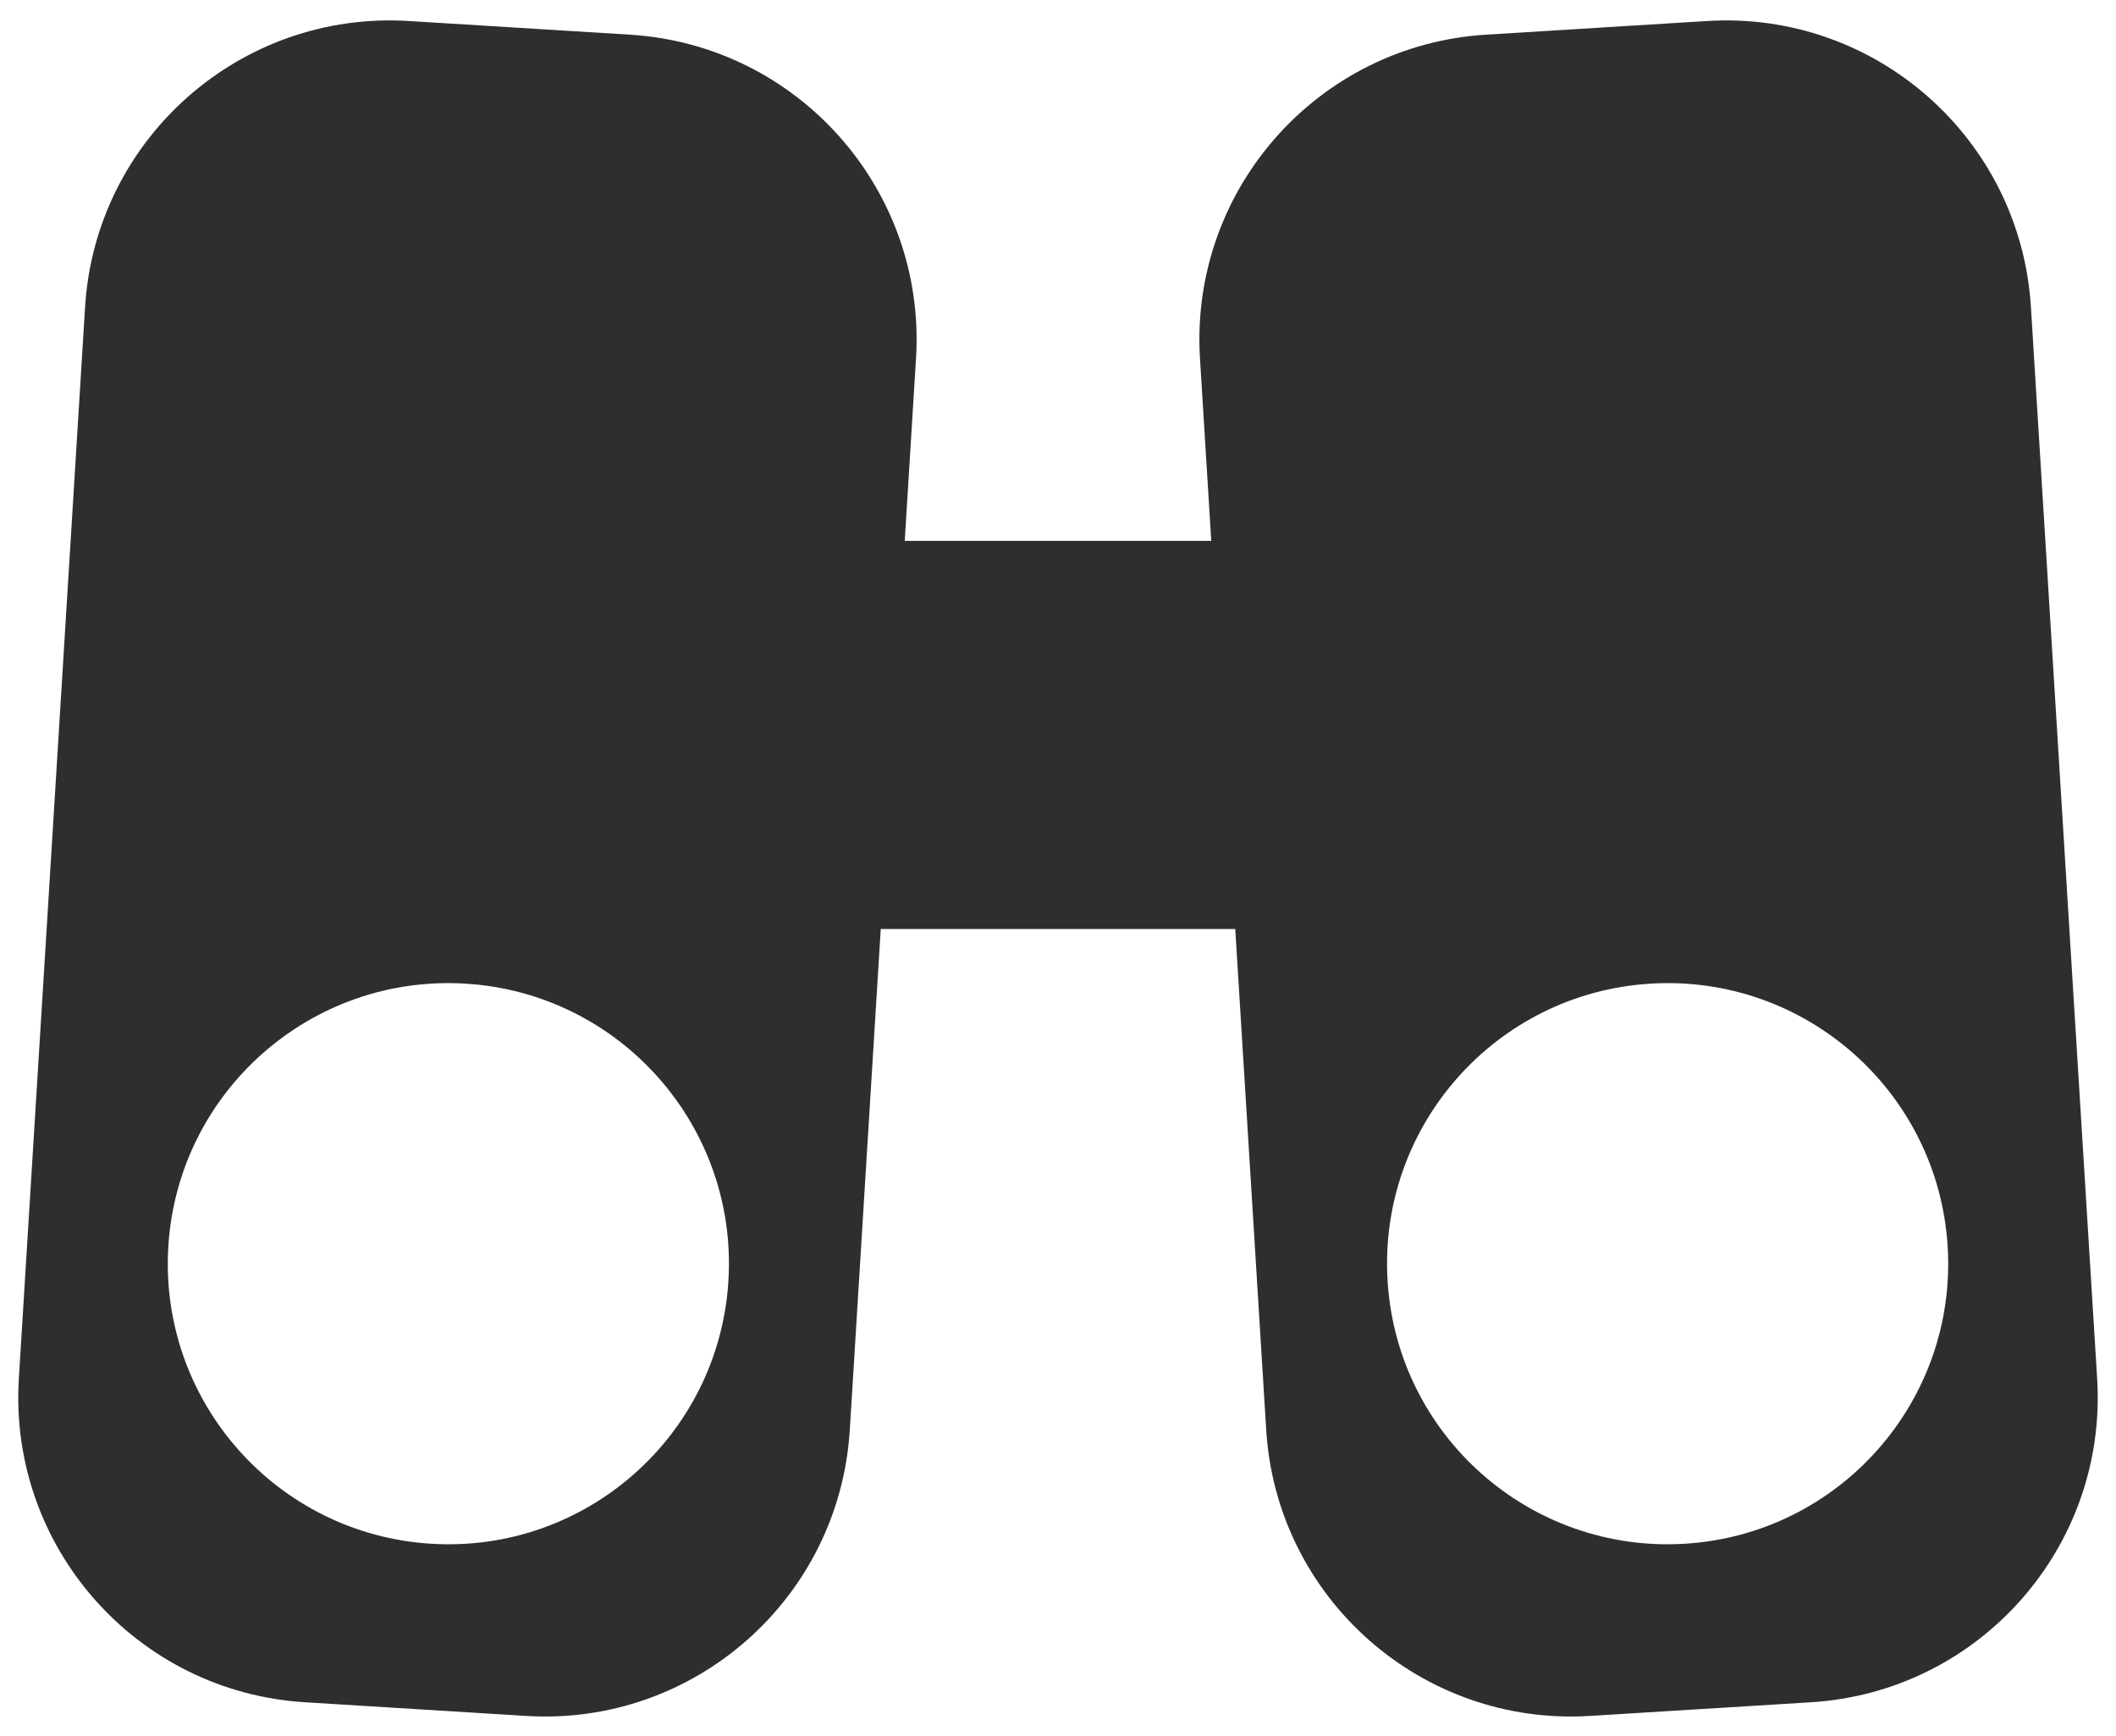
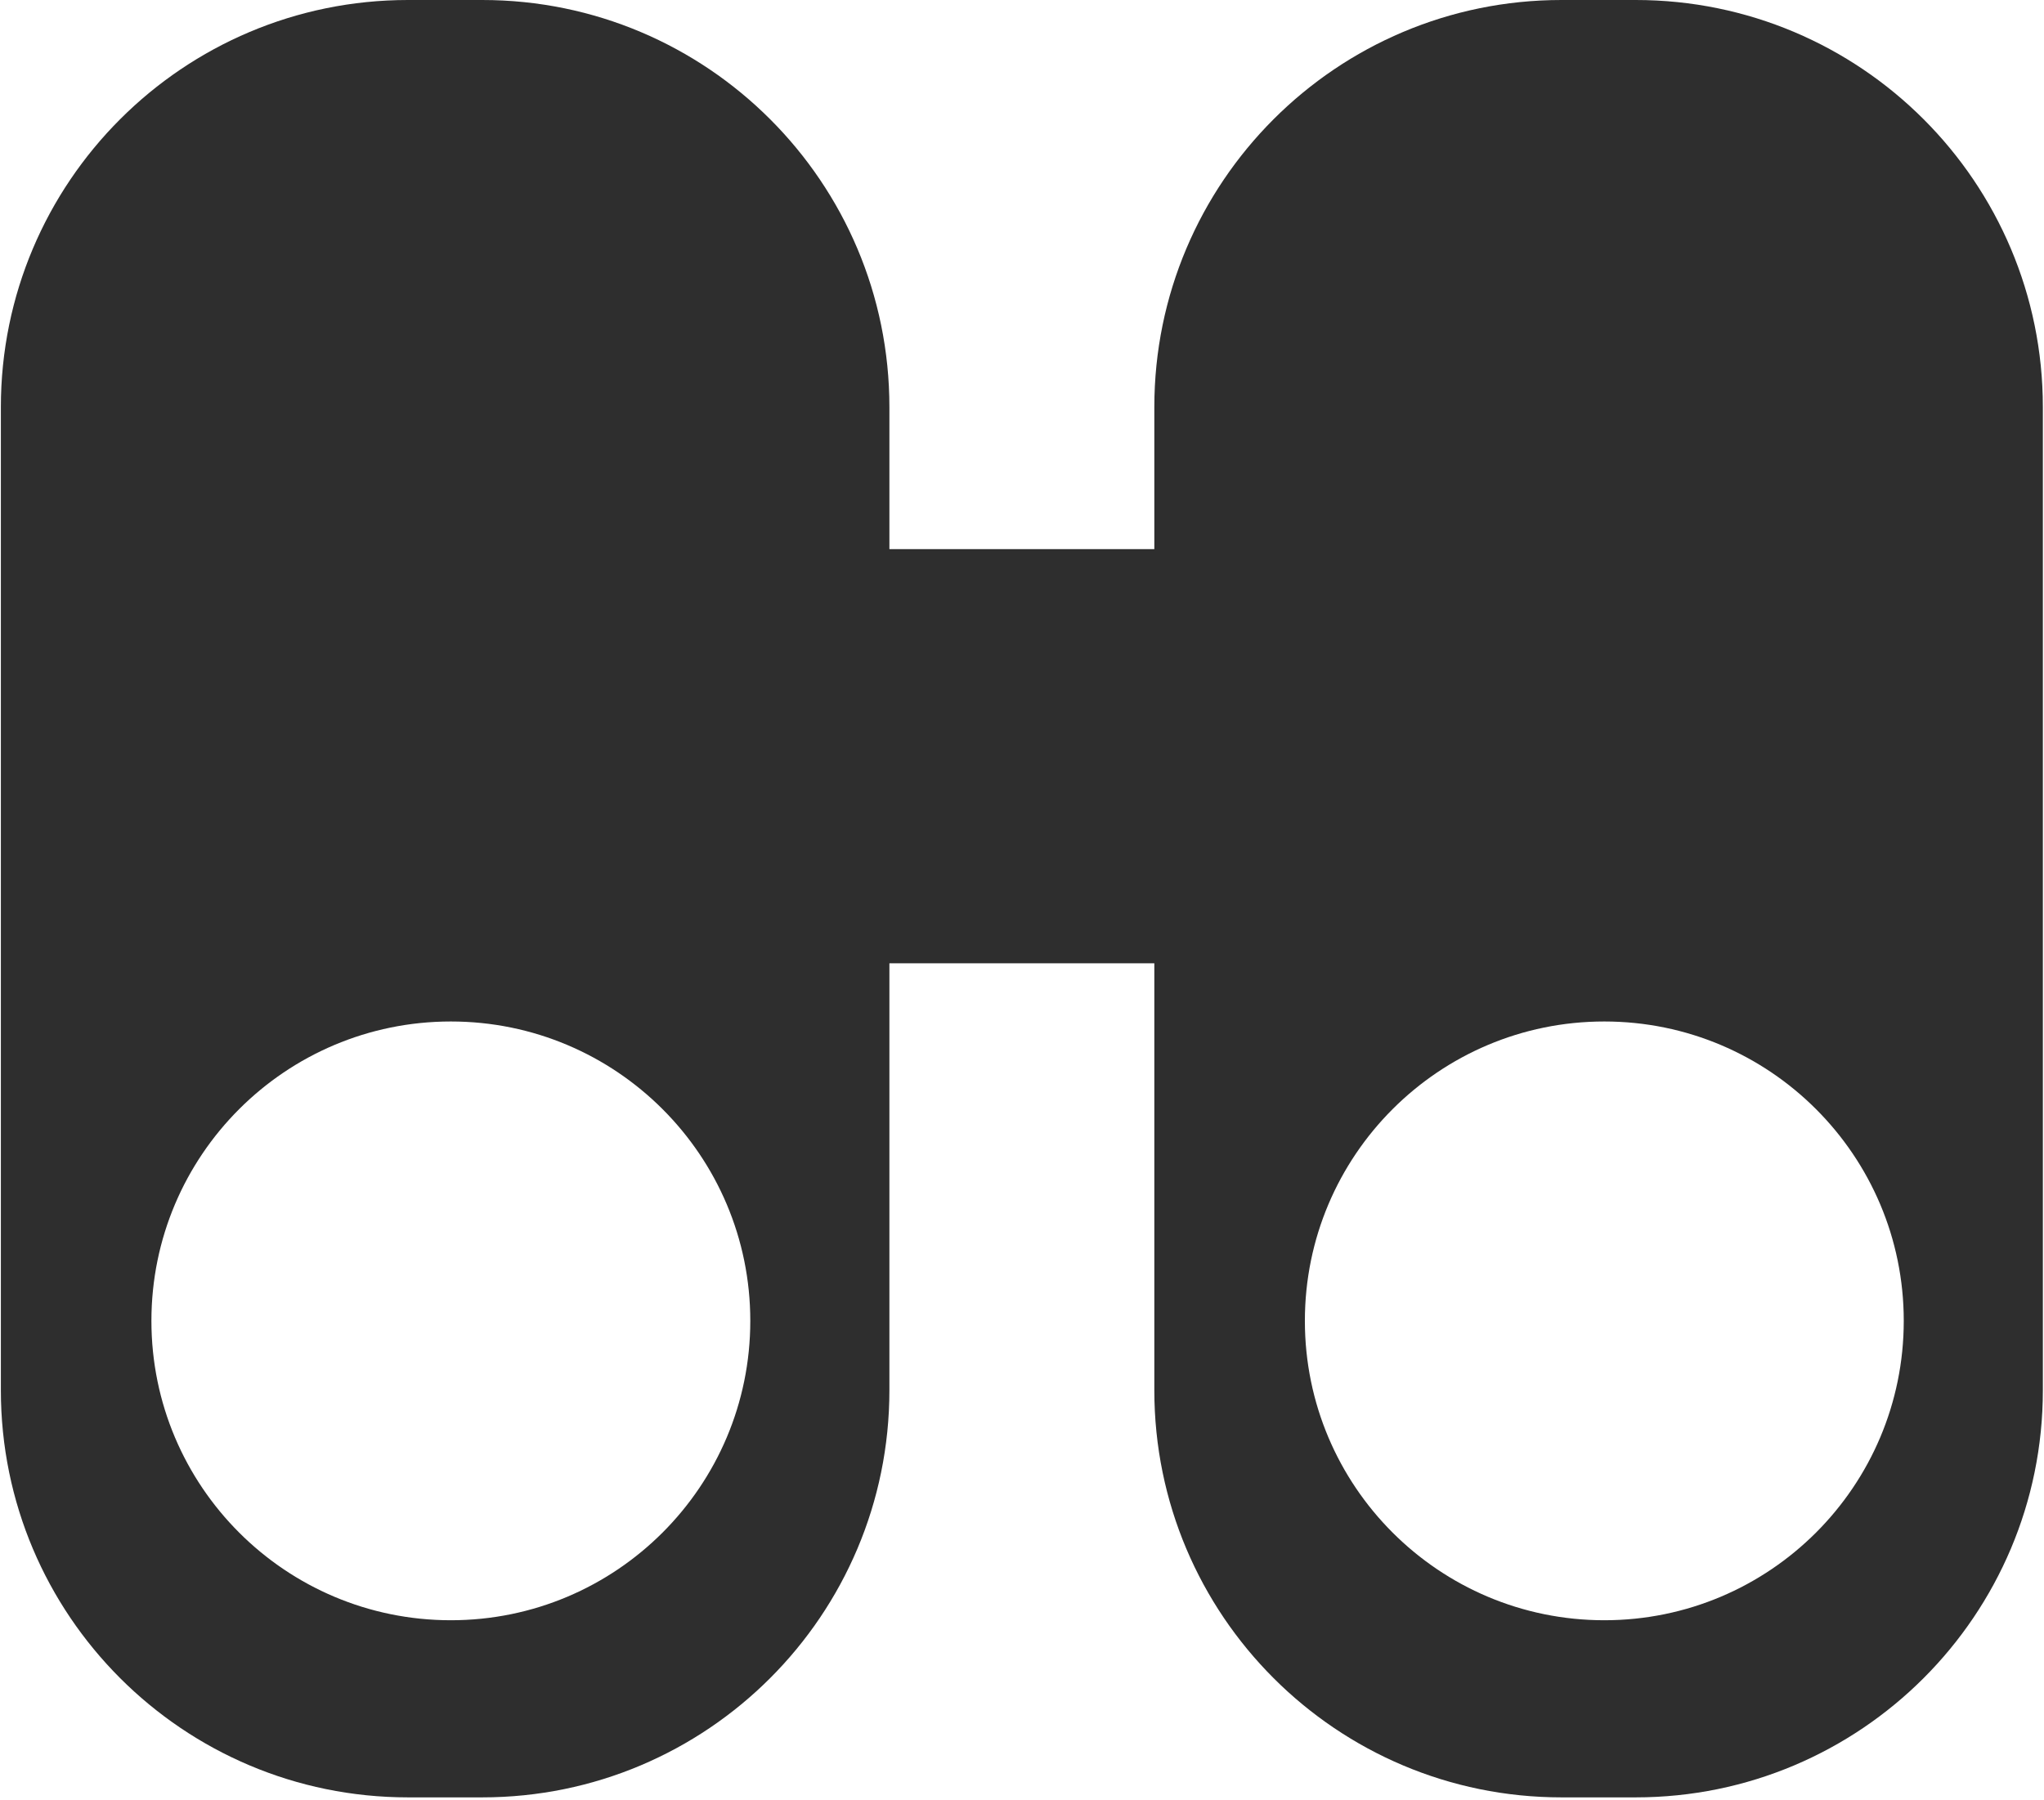
- <svg xmlns="http://www.w3.org/2000/svg" width="762" height="625" viewBox="0 0 762 625" fill="none">
-   <path fill-rule="evenodd" clip-rule="evenodd" d="M147.215 7.565C86.579 3.817 34.386 49.933 30.638 110.569L6.787 496.414C3.038 557.05 49.155 609.243 109.79 612.991L189.443 617.915C250.079 621.663 302.272 575.547 306.02 514.911L329.871 129.066C333.62 68.43 287.503 16.237 226.868 12.489L147.215 7.565ZM155.231 555.909C210.926 559.352 258.866 516.994 262.308 461.3C265.751 405.606 223.393 357.666 167.699 354.223C112.005 350.78 64.065 393.138 60.622 448.833C57.179 504.527 99.537 552.467 155.231 555.909Z" fill="#2E2E2E" />
-   <path fill-rule="evenodd" clip-rule="evenodd" d="M614.785 7.565C675.421 3.817 727.614 49.933 731.362 110.569L755.214 496.414C758.962 557.05 712.845 609.243 652.21 612.991L572.557 617.915C511.922 621.663 459.728 575.547 455.98 514.911L432.129 129.066C428.381 68.43 474.497 16.237 535.133 12.489L614.785 7.565ZM606.769 555.909C551.075 559.352 503.135 516.994 499.692 461.3C496.249 405.606 538.607 357.666 594.301 354.223C649.996 350.78 697.936 393.138 701.378 448.833C704.821 504.527 662.463 552.467 606.769 555.909Z" fill="#2E2E2E" />
-   <rect x="298.824" y="194.772" width="163.871" height="139.772" fill="#2E2E2E" />
+ <svg xmlns="http://www.w3.org/2000/svg" width="1004" height="884" viewBox="0 0 1004 884" fill="none">
+   <path fill-rule="evenodd" clip-rule="evenodd" d="M200.427 0C89.97 0 0.427 89.543 0.427 200V683.031C0.427 793.488 89.97 883.031 200.427 883.031H236.867C347.324 883.031 436.867 793.488 436.867 683.031V200C436.867 89.543 347.324 0 236.867 0H200.427ZM221.457 796.011C302.689 796.011 368.54 730.16 368.54 648.928C368.54 567.697 302.689 501.845 221.457 501.845C140.225 501.845 74.374 567.697 74.374 648.928C74.374 730.16 140.225 796.011 221.457 796.011Z" fill="#2E2E2E" />
+   <path fill-rule="evenodd" clip-rule="evenodd" d="M767 0C656.543 0 567 89.543 567 200V683.031C567 793.488 656.543 883.031 767 883.031H803.441C913.897 883.031 1003.44 793.488 1003.44 683.031V200C1003.44 89.543 913.897 0 803.441 0H767ZM788.03 796.011C869.262 796.011 935.113 730.16 935.113 648.928C935.113 567.697 869.262 501.845 788.03 501.845C706.799 501.845 640.948 567.697 640.948 648.928C640.948 730.16 706.799 796.011 788.03 796.011Z" fill="#2E2E2E" />
+   <rect x="408.615" y="269.784" width="238.555" height="203.474" fill="#2E2E2E" />
</svg>
